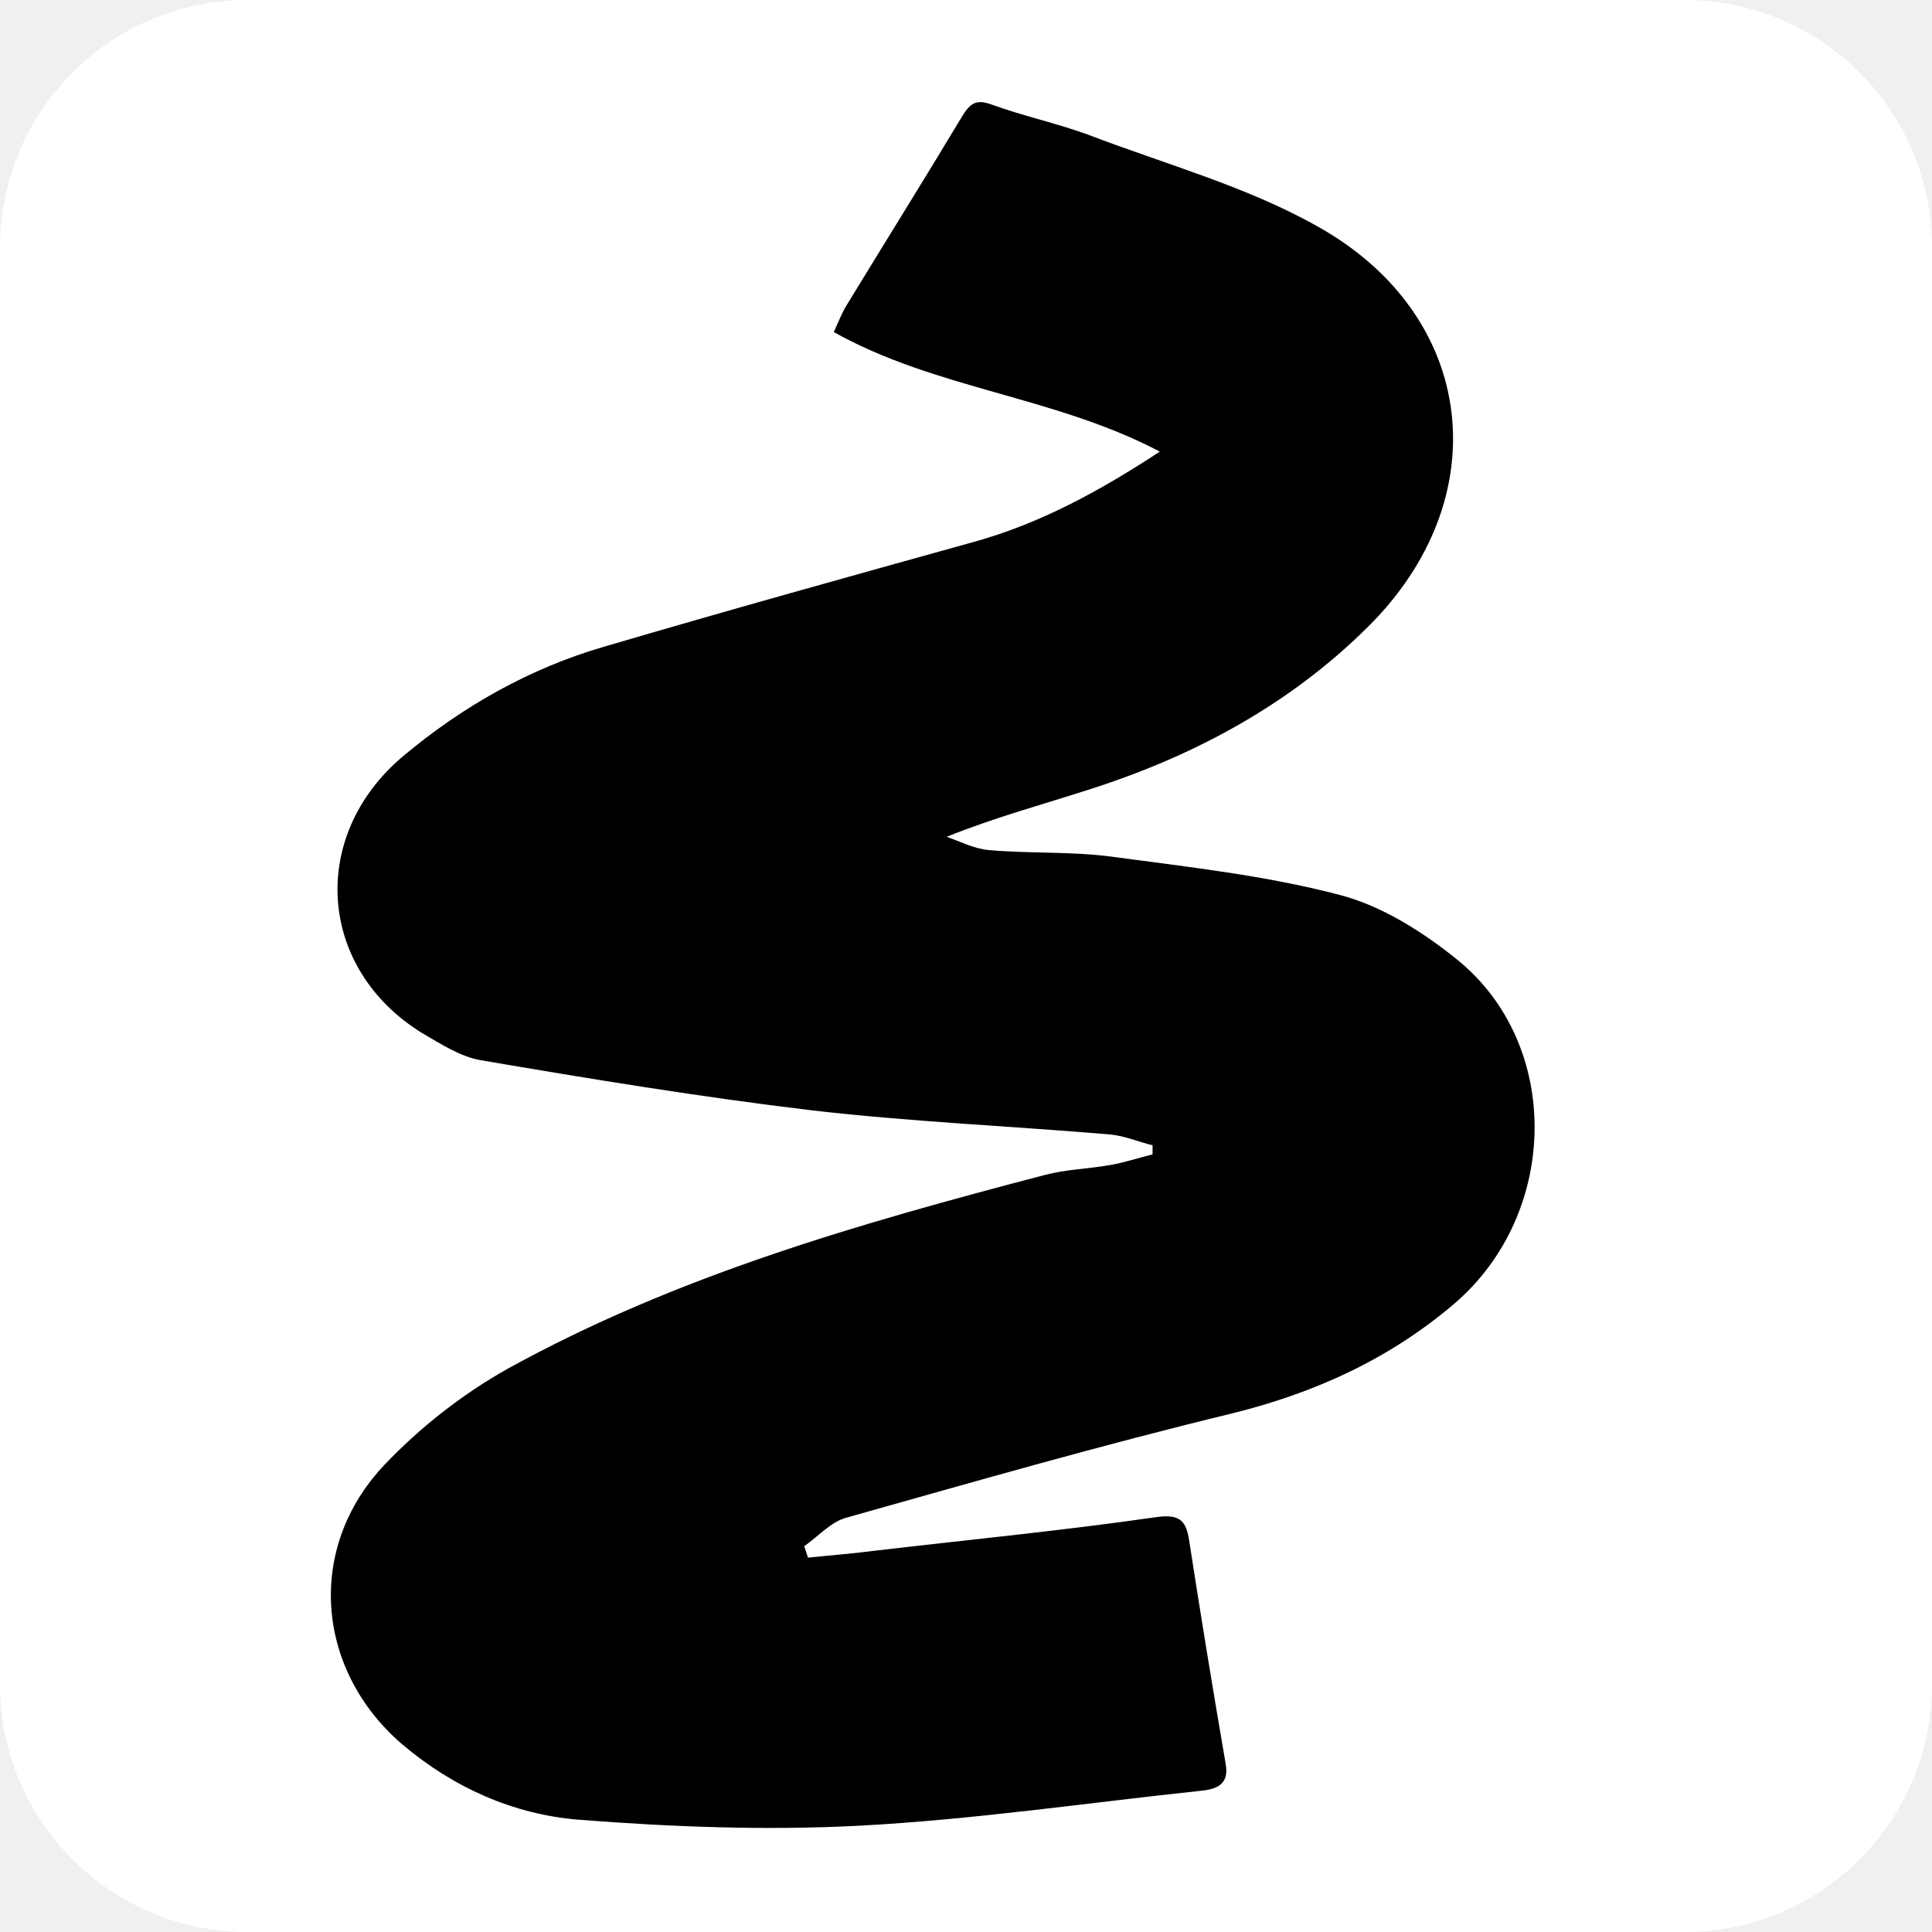
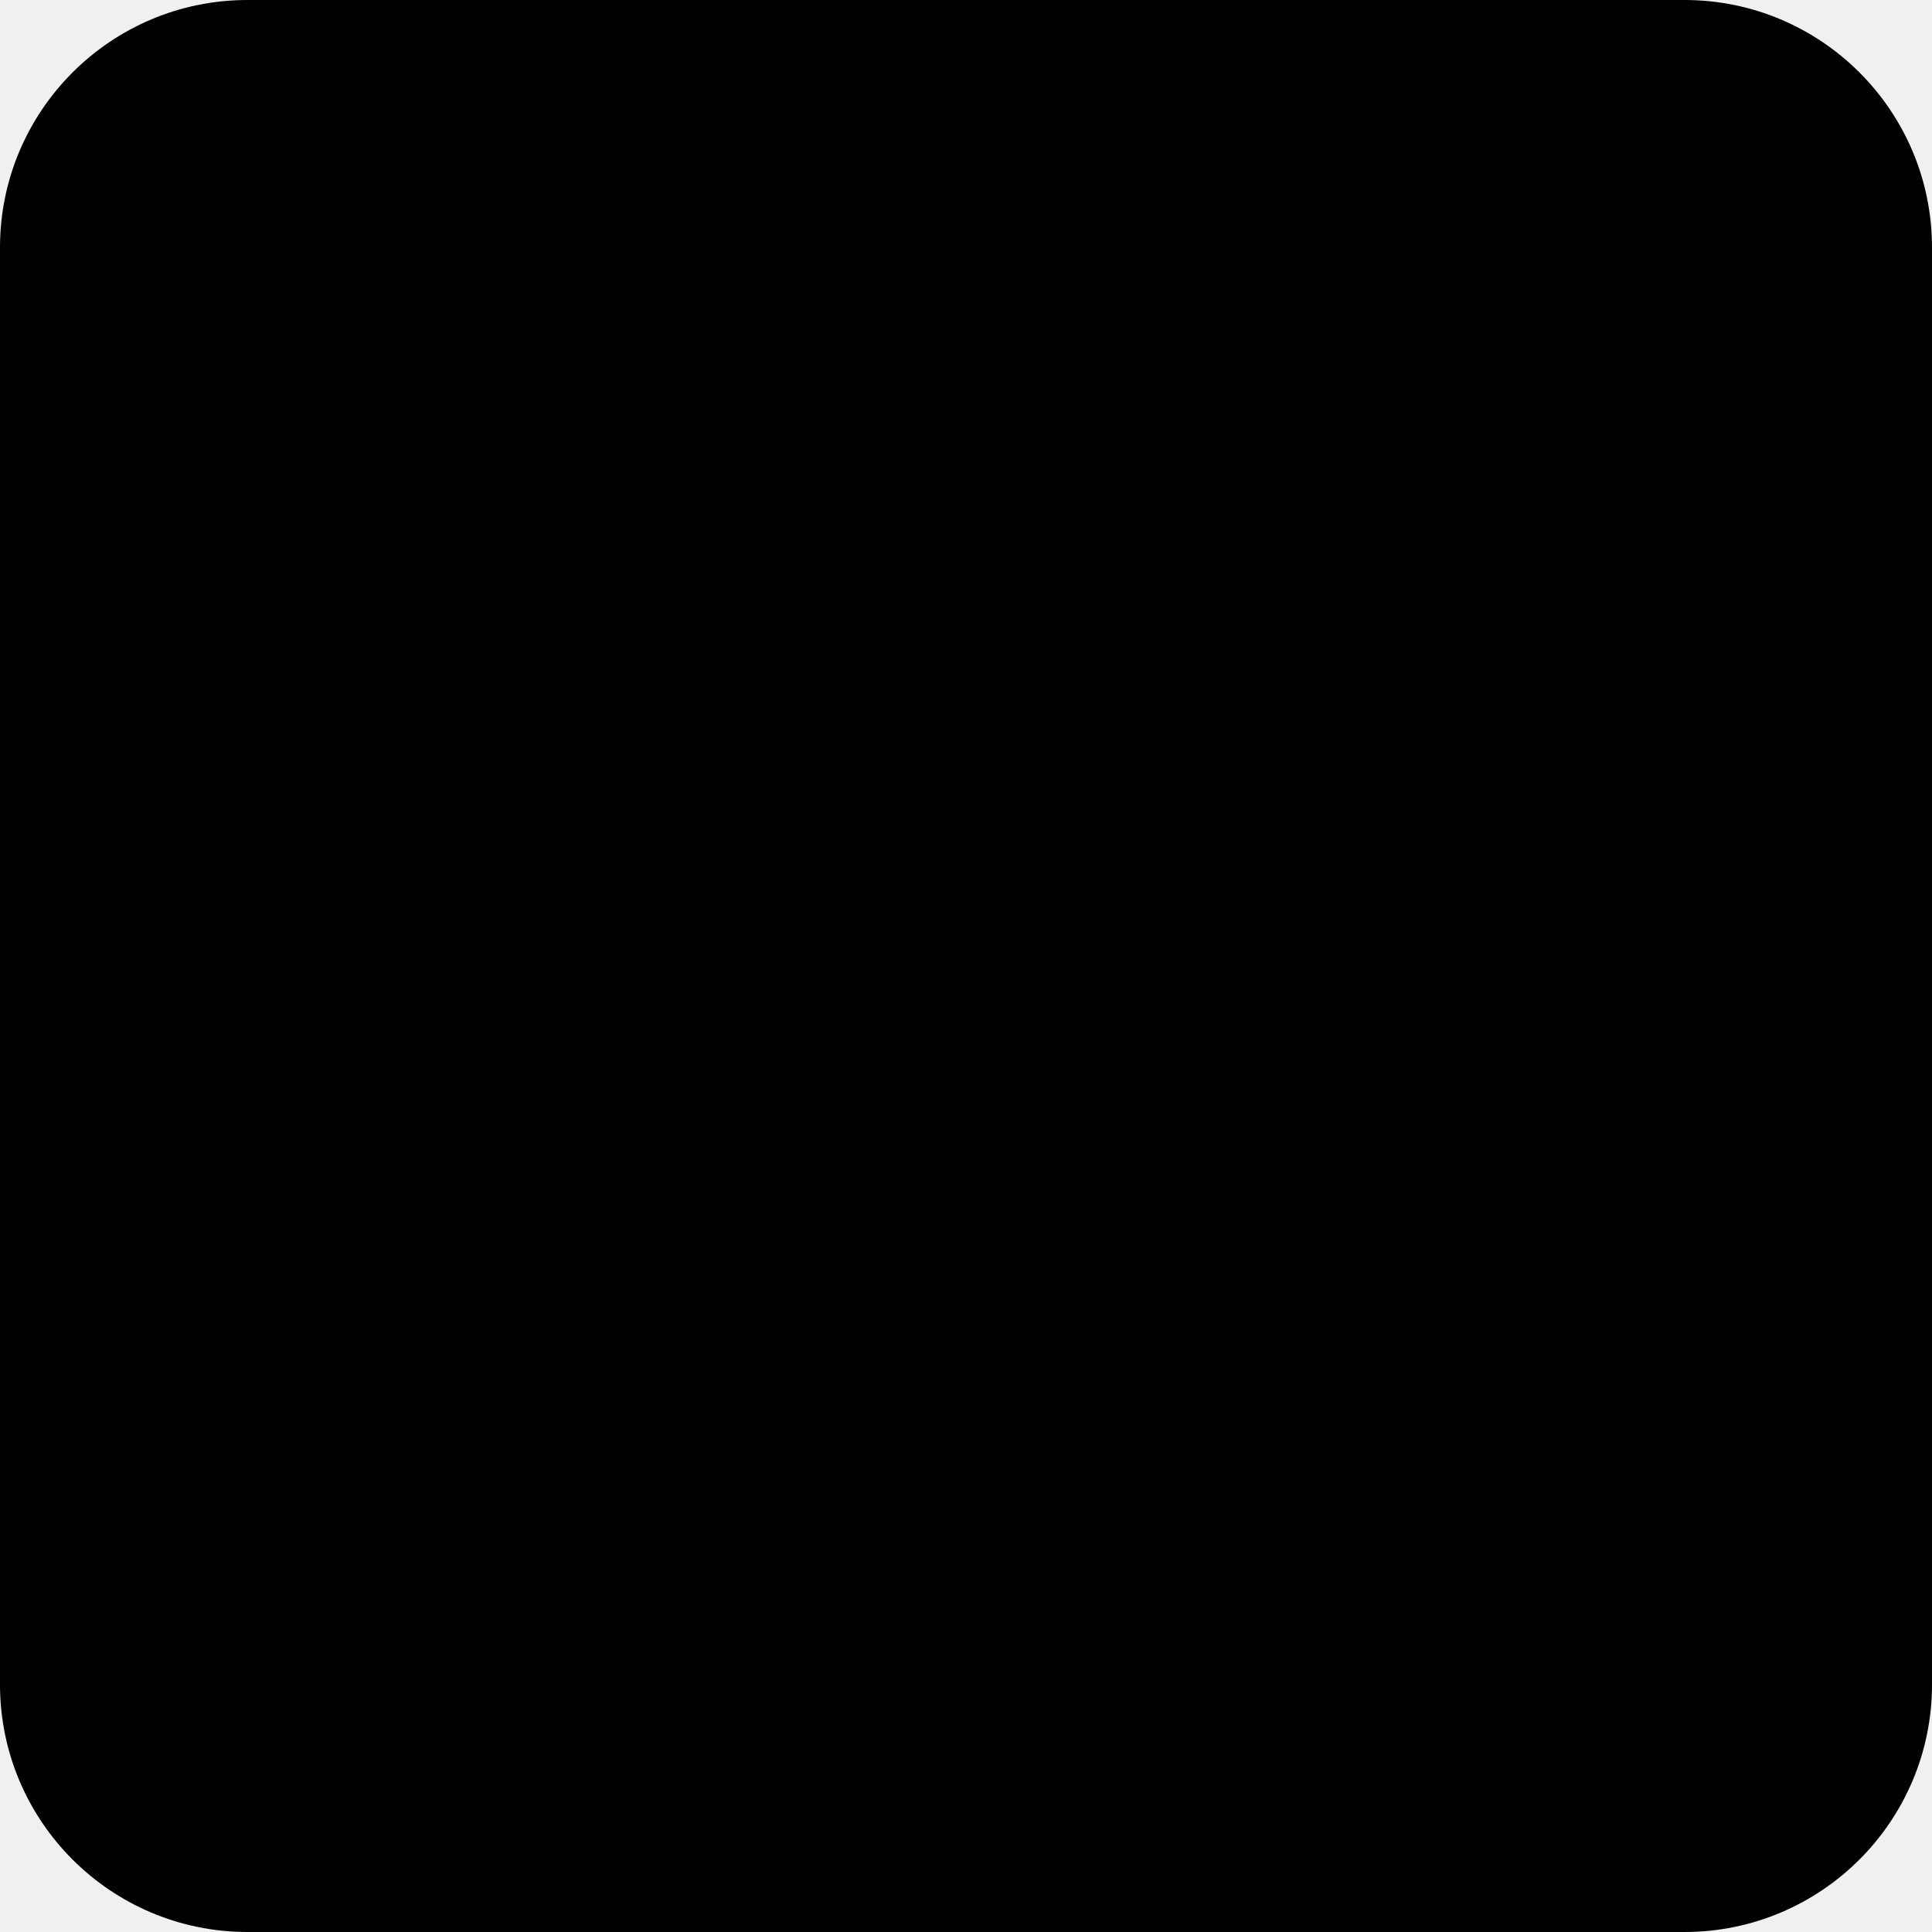
<svg xmlns="http://www.w3.org/2000/svg" id="Layer_1" data-name="Layer 1" viewBox="0 0 32 32">
  <defs>
    <style>
      .cls-1 {
        fill: #fff;
      }
    </style>
  </defs>
-   <rect class="cls-1" width="32" height="32" rx="4.1" ry="4.1" />
+   <rect className="cls-1" width="32" height="32" rx="4.1" ry="4.1" />
  <path d="m13.38,25.8c.38-.04.77-.07,1.15-.12,1.54-.18,3.08-.33,4.61-.55.41-.06.51.06.56.41.19,1.23.39,2.45.6,3.67.06.33-.12.42-.4.45-1.89.2-3.78.48-5.68.58-1.54.08-3.1.02-4.64-.1-1.08-.09-2.07-.53-2.92-1.25-1.43-1.23-1.6-3.25-.29-4.63.59-.62,1.29-1.17,2.04-1.59,2.79-1.54,5.84-2.41,8.9-3.21.34-.09.71-.1,1.06-.16.24-.04.48-.12.72-.18,0-.05,0-.1,0-.15-.24-.06-.47-.16-.71-.18-1.65-.14-3.3-.21-4.94-.4-1.84-.22-3.66-.52-5.48-.83-.34-.06-.66-.27-.97-.45-1.73-1.07-1.88-3.26-.32-4.58.99-.83,2.1-1.46,3.34-1.82,2.04-.6,4.09-1.17,6.14-1.74,1.07-.3,2.04-.82,3.06-1.49-1.75-.92-3.7-1.03-5.4-1.98.07-.15.13-.31.21-.44.64-1.05,1.29-2.09,1.92-3.14.13-.21.23-.28.48-.19.52.19,1.08.31,1.6.5,1.28.49,2.64.86,3.82,1.53,2.63,1.48,2.97,4.5.81,6.63-1.29,1.28-2.87,2.13-4.59,2.68-.77.25-1.56.46-2.38.79.23.08.46.2.7.22.68.06,1.37.02,2.04.11,1.26.17,2.54.31,3.76.63.7.18,1.38.61,1.95,1.07,1.75,1.41,1.7,4.22-.05,5.71-1.07.91-2.3,1.47-3.67,1.81-2.15.52-4.27,1.13-6.4,1.73-.25.07-.46.31-.69.47.02.06.04.12.06.18Z" />
</svg>
